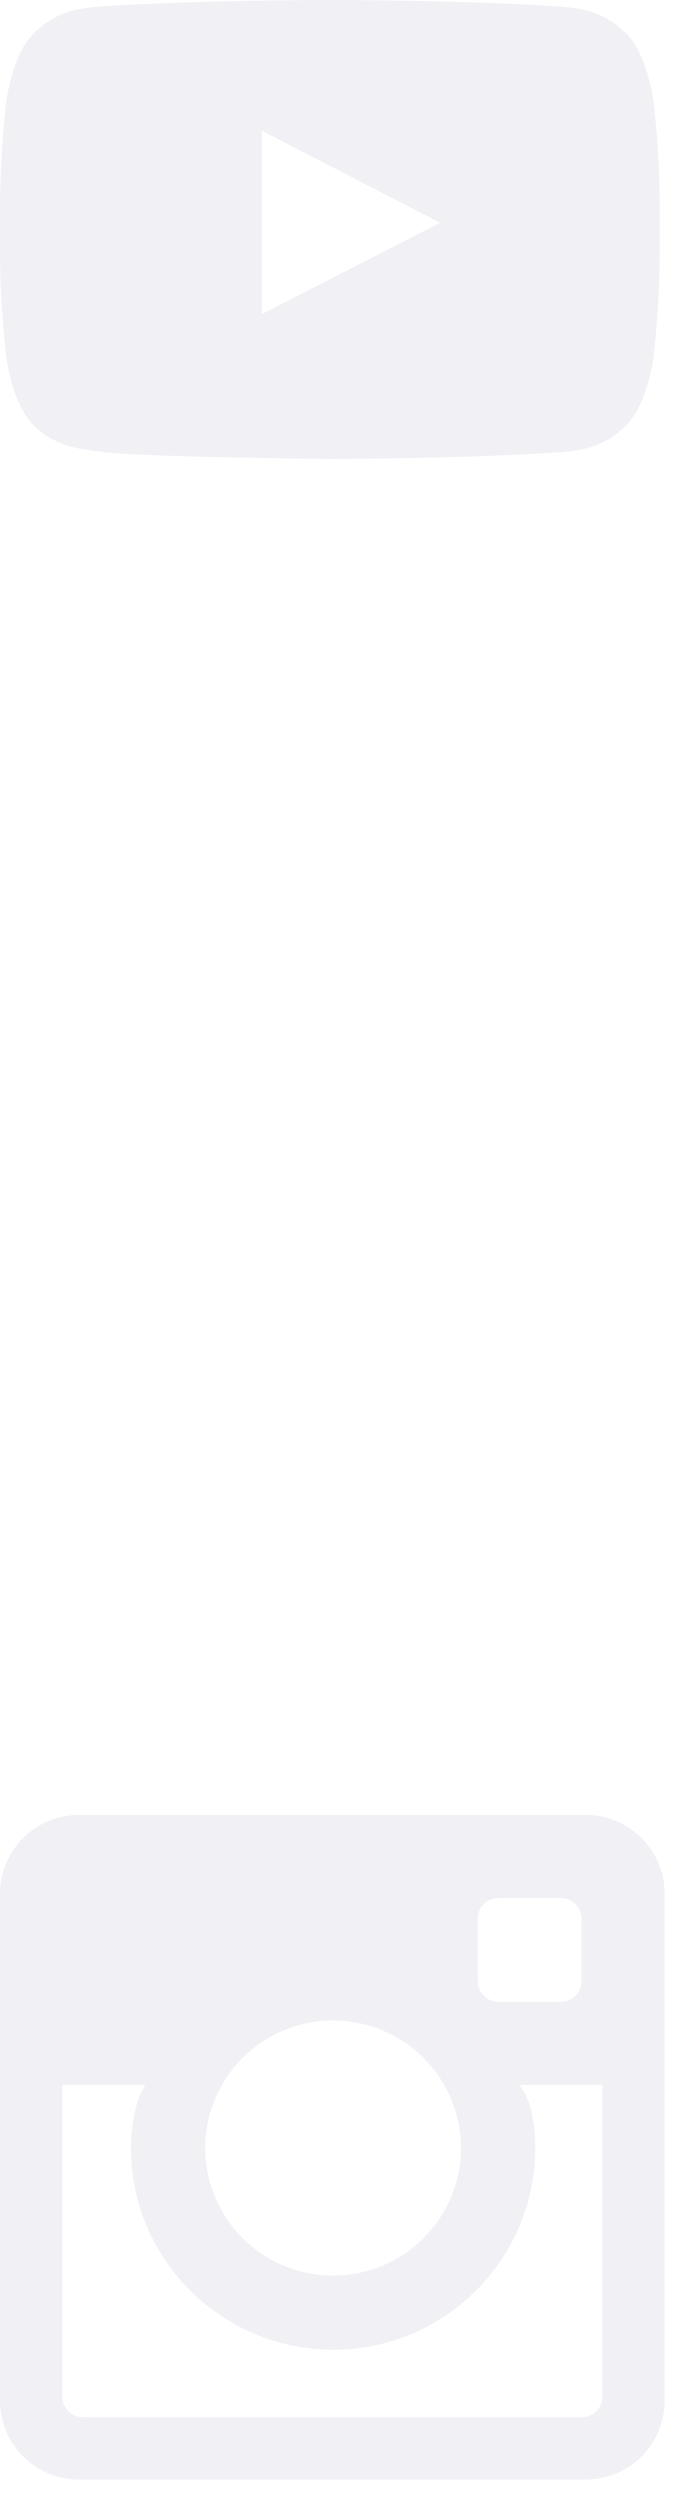
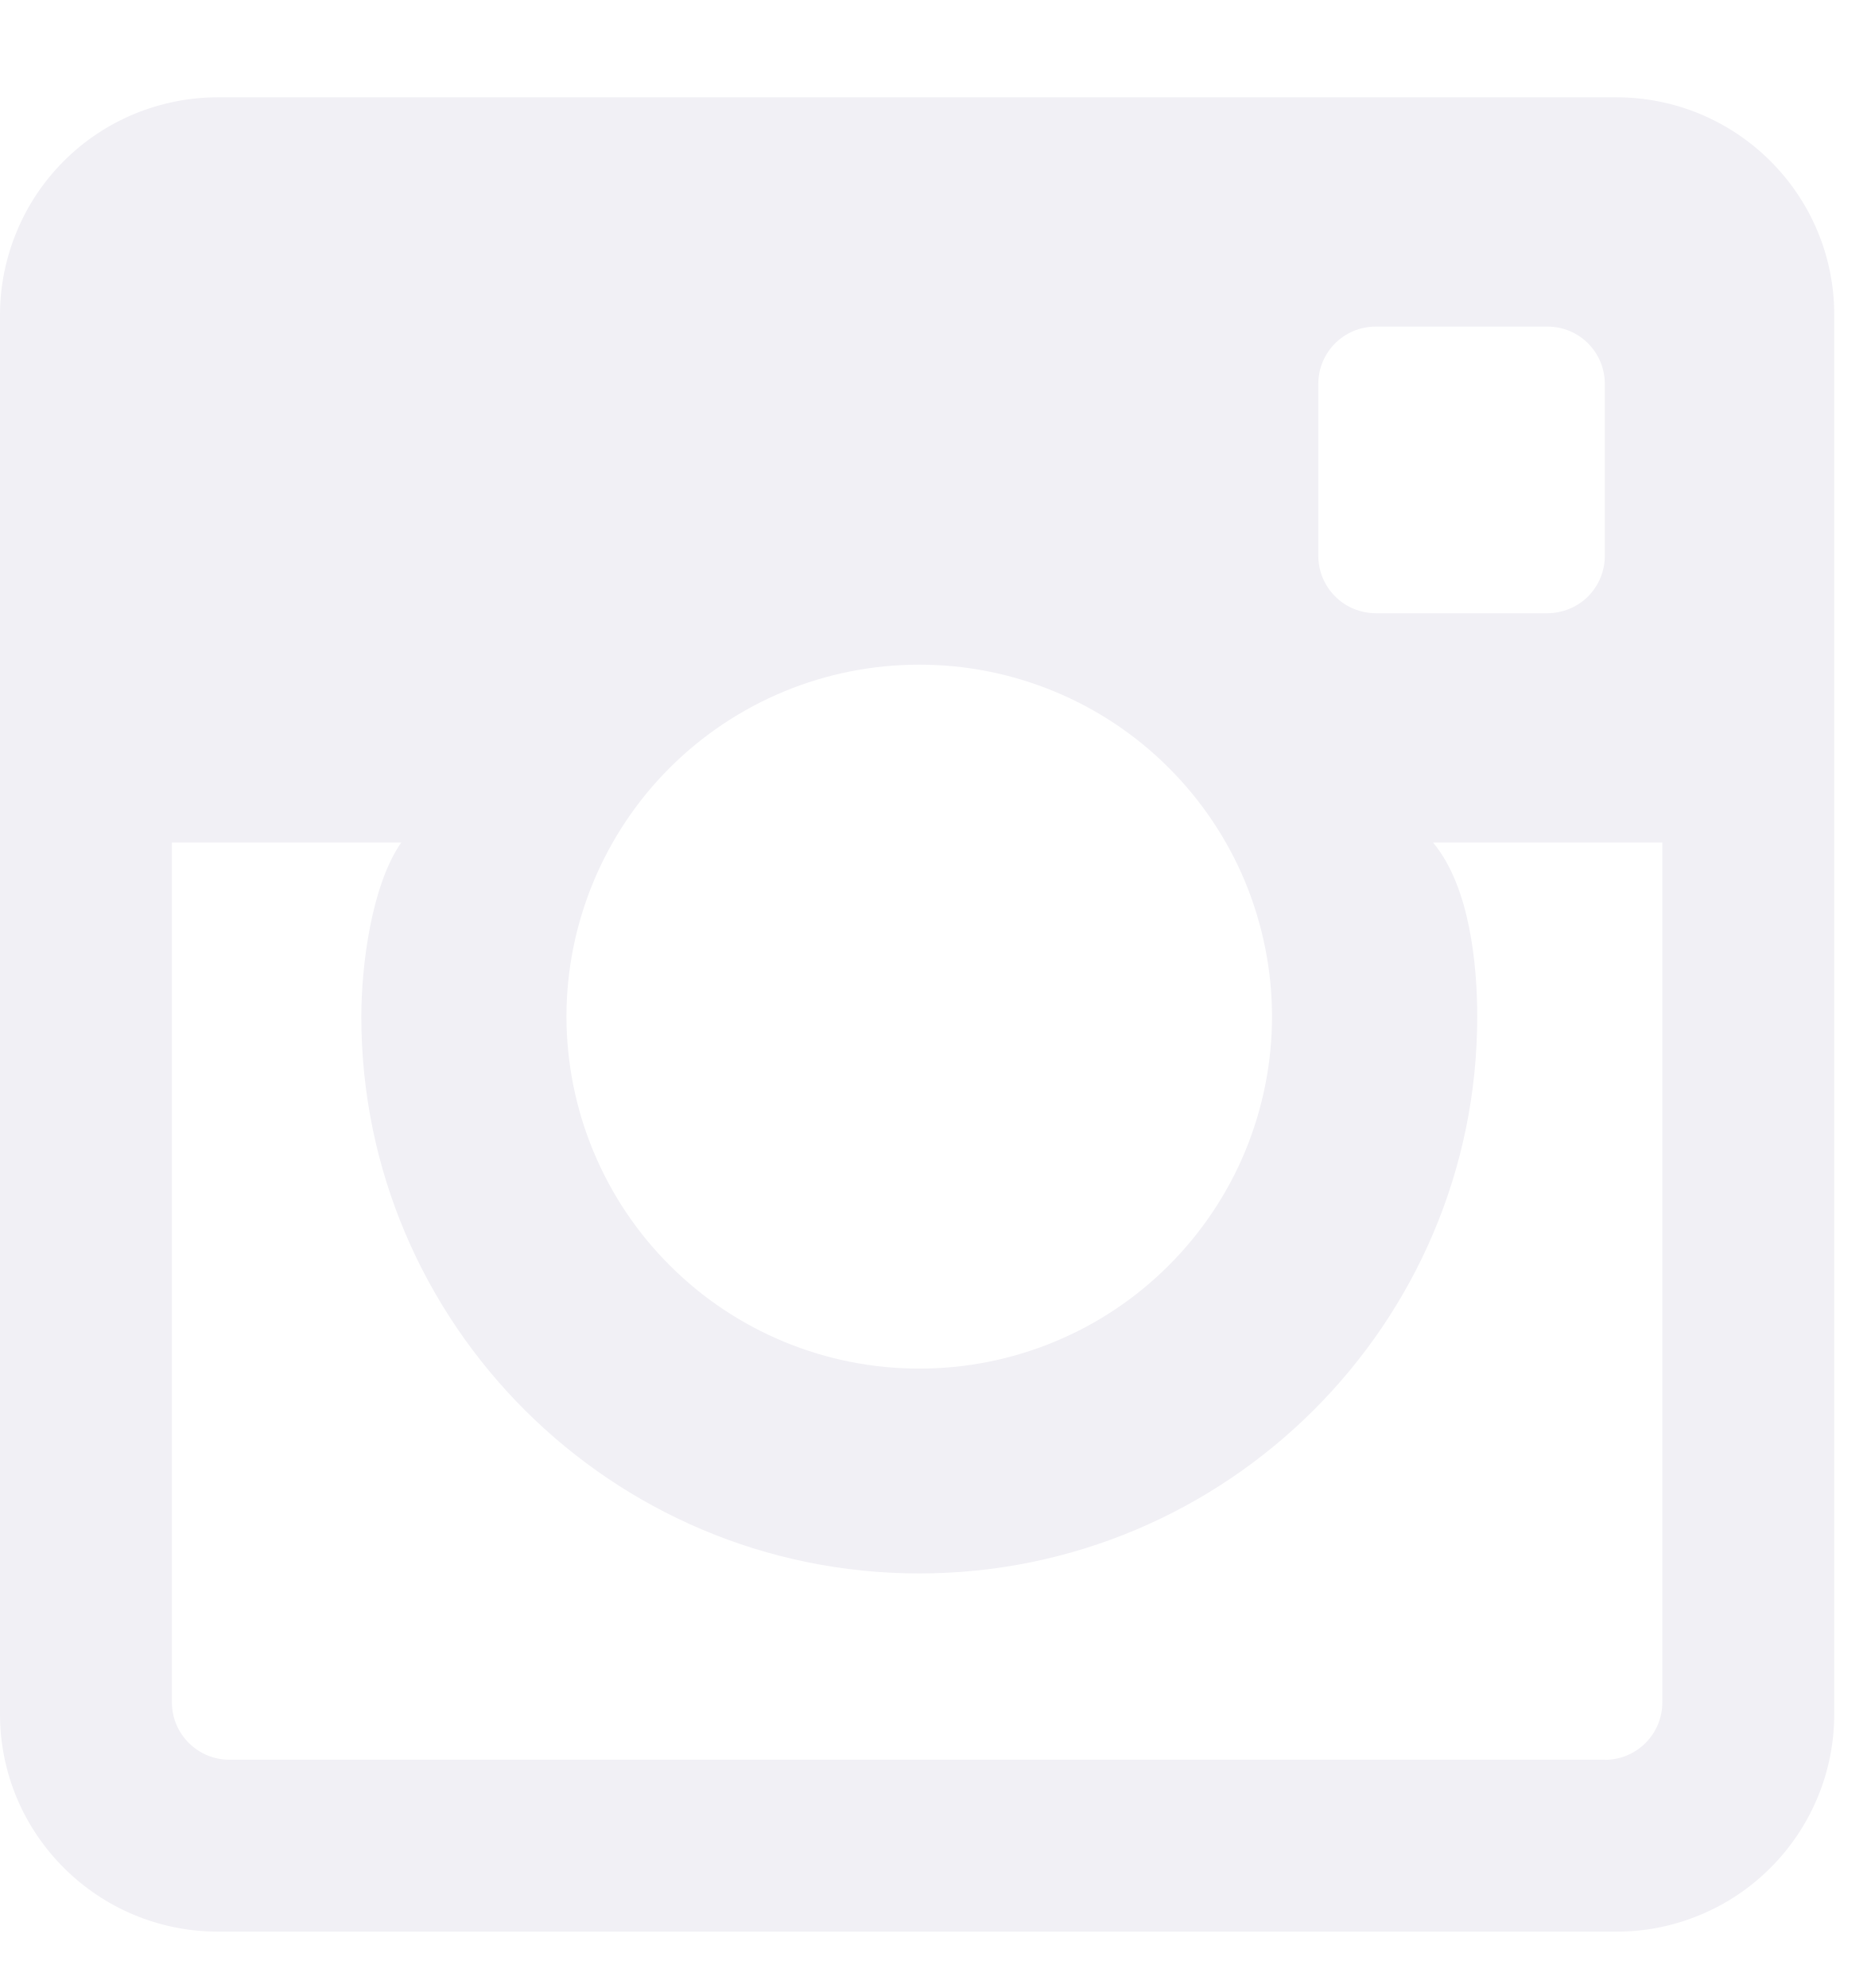
- <svg xmlns="http://www.w3.org/2000/svg" width="16" height="59" viewBox="0 0 16 59" fill="none">
-   <path fill-rule="evenodd" clip-rule="evenodd" d="M6.178 7.413L6.178 3.086L10.385 5.258L6.178 7.414V7.413ZM15.416 2.337C15.416 2.337 15.263 1.275 14.797 0.808C14.204 0.194 13.541 0.191 13.237 0.156C11.057 0 7.789 0 7.789 0H7.782C7.782 0 4.514 0 2.334 0.156C2.03 0.191 1.367 0.194 0.774 0.808C0.308 1.275 0.155 2.337 0.155 2.337C0.155 2.337 0 3.583 0 4.829V5.998C0 7.244 0.155 8.491 0.155 8.491C0.155 8.491 0.308 9.551 0.774 10.019C1.367 10.632 2.146 10.613 2.491 10.677C3.737 10.795 7.786 10.832 7.786 10.832C7.786 10.832 11.057 10.827 13.237 10.672C13.541 10.635 14.204 10.632 14.797 10.019C15.263 9.551 15.416 8.491 15.416 8.491C15.416 8.491 15.571 7.244 15.571 5.998V4.829C15.571 3.583 15.416 2.337 15.416 2.337Z" fill="#F1F0F5" />
-   <path fill-rule="evenodd" clip-rule="evenodd" d="M13.725 57.048H1.961C1.831 57.048 1.706 56.996 1.614 56.904C1.522 56.812 1.47 56.688 1.47 56.557V49.205H3.431C3.176 49.573 3.09 50.259 3.09 50.694C3.09 53.319 5.23 55.455 7.861 55.455C10.492 55.455 12.633 53.319 12.633 50.694C12.633 50.259 12.572 49.583 12.255 49.205H14.216V56.558C14.216 56.688 14.164 56.813 14.072 56.905C13.98 56.997 13.855 57.049 13.725 57.049M7.861 47.684C8.257 47.683 8.649 47.761 9.015 47.912C9.381 48.063 9.713 48.284 9.993 48.564C10.273 48.843 10.496 49.175 10.648 49.541C10.799 49.906 10.878 50.298 10.878 50.693C10.878 51.089 10.799 51.481 10.648 51.846C10.496 52.212 10.273 52.544 9.993 52.823C9.713 53.103 9.381 53.324 9.015 53.475C8.649 53.626 8.257 53.704 7.861 53.703C7.466 53.704 7.074 53.626 6.708 53.475C6.342 53.324 6.01 53.103 5.73 52.823C5.449 52.544 5.227 52.212 5.075 51.846C4.923 51.481 4.845 51.089 4.844 50.693C4.845 49.894 5.164 49.128 5.729 48.564C6.295 48 7.061 47.683 7.86 47.684M11.764 44.793H13.235C13.505 44.793 13.724 45.013 13.724 45.283V46.754C13.724 46.884 13.672 47.008 13.581 47.1C13.489 47.192 13.364 47.243 13.235 47.244H11.764C11.634 47.243 11.509 47.192 11.418 47.1C11.326 47.008 11.274 46.884 11.274 46.754V45.283C11.274 45.013 11.493 44.793 11.764 44.793ZM13.822 42.832H1.865C1.62 42.832 1.378 42.88 1.152 42.973C0.926 43.066 0.72 43.203 0.547 43.376C0.374 43.549 0.236 43.754 0.143 43.98C0.049 44.206 0 44.448 0 44.693L0 56.658C0 57.685 0.836 58.518 1.865 58.518H13.821C14.066 58.519 14.308 58.471 14.534 58.377C14.761 58.284 14.966 58.147 15.139 57.974C15.312 57.802 15.45 57.596 15.544 57.37C15.638 57.145 15.686 56.902 15.686 56.658V44.693C15.686 43.665 14.851 42.832 13.821 42.832" fill="#F1F0F5" />
+ <svg xmlns="http://www.w3.org/2000/svg" width="16" height="17" viewBox="0 0 16 17" fill="none">
+   <path fill-rule="evenodd" clip-rule="evenodd" d="M13.725 15.048H1.961C1.831 15.048 1.706 14.996 1.614 14.904C1.522 14.812 1.47 14.688 1.47 14.557V7.205H3.431C3.176 7.573 3.09 8.259 3.09 8.694C3.09 11.319 5.23 13.455 7.861 13.455C10.492 13.455 12.633 11.319 12.633 8.694C12.633 8.259 12.572 7.583 12.255 7.205H14.216V14.558C14.216 14.688 14.164 14.813 14.072 14.905C13.98 14.997 13.855 15.049 13.725 15.049M7.861 5.684C8.257 5.683 8.649 5.761 9.015 5.912C9.381 6.063 9.713 6.284 9.993 6.564C10.273 6.843 10.496 7.175 10.648 7.54C10.799 7.906 10.878 8.298 10.878 8.693C10.878 9.089 10.799 9.481 10.648 9.846C10.496 10.212 10.273 10.544 9.993 10.823C9.713 11.103 9.381 11.324 9.015 11.475C8.649 11.626 8.257 11.704 7.861 11.703C7.466 11.704 7.074 11.626 6.708 11.475C6.342 11.324 6.01 11.103 5.73 10.823C5.449 10.544 5.227 10.212 5.075 9.846C4.923 9.481 4.845 9.089 4.844 8.693C4.845 7.894 5.164 7.128 5.729 6.564C6.295 6 7.061 5.683 7.86 5.684M11.764 2.793H13.235C13.505 2.793 13.724 3.012 13.724 3.283V4.754C13.724 4.884 13.672 5.008 13.581 5.1C13.489 5.192 13.364 5.243 13.235 5.244H11.764C11.634 5.243 11.509 5.192 11.418 5.1C11.326 5.008 11.274 4.884 11.274 4.754V3.283C11.274 3.012 11.493 2.793 11.764 2.793ZM13.822 0.832H1.865C1.62 0.832 1.378 0.88 1.152 0.973C0.926 1.066 0.72 1.203 0.547 1.376C0.374 1.549 0.236 1.754 0.143 1.98C0.049 2.206 0 2.448 0 2.692L0 14.658C0 15.685 0.836 16.518 1.865 16.518H13.821C14.066 16.519 14.308 16.471 14.534 16.377C14.761 16.284 14.966 16.147 15.139 15.974C15.312 15.802 15.45 15.596 15.544 15.37C15.638 15.145 15.686 14.902 15.686 14.658V2.692C15.686 1.665 14.851 0.832 13.821 0.832" fill="#F1F0F5" />
</svg>
